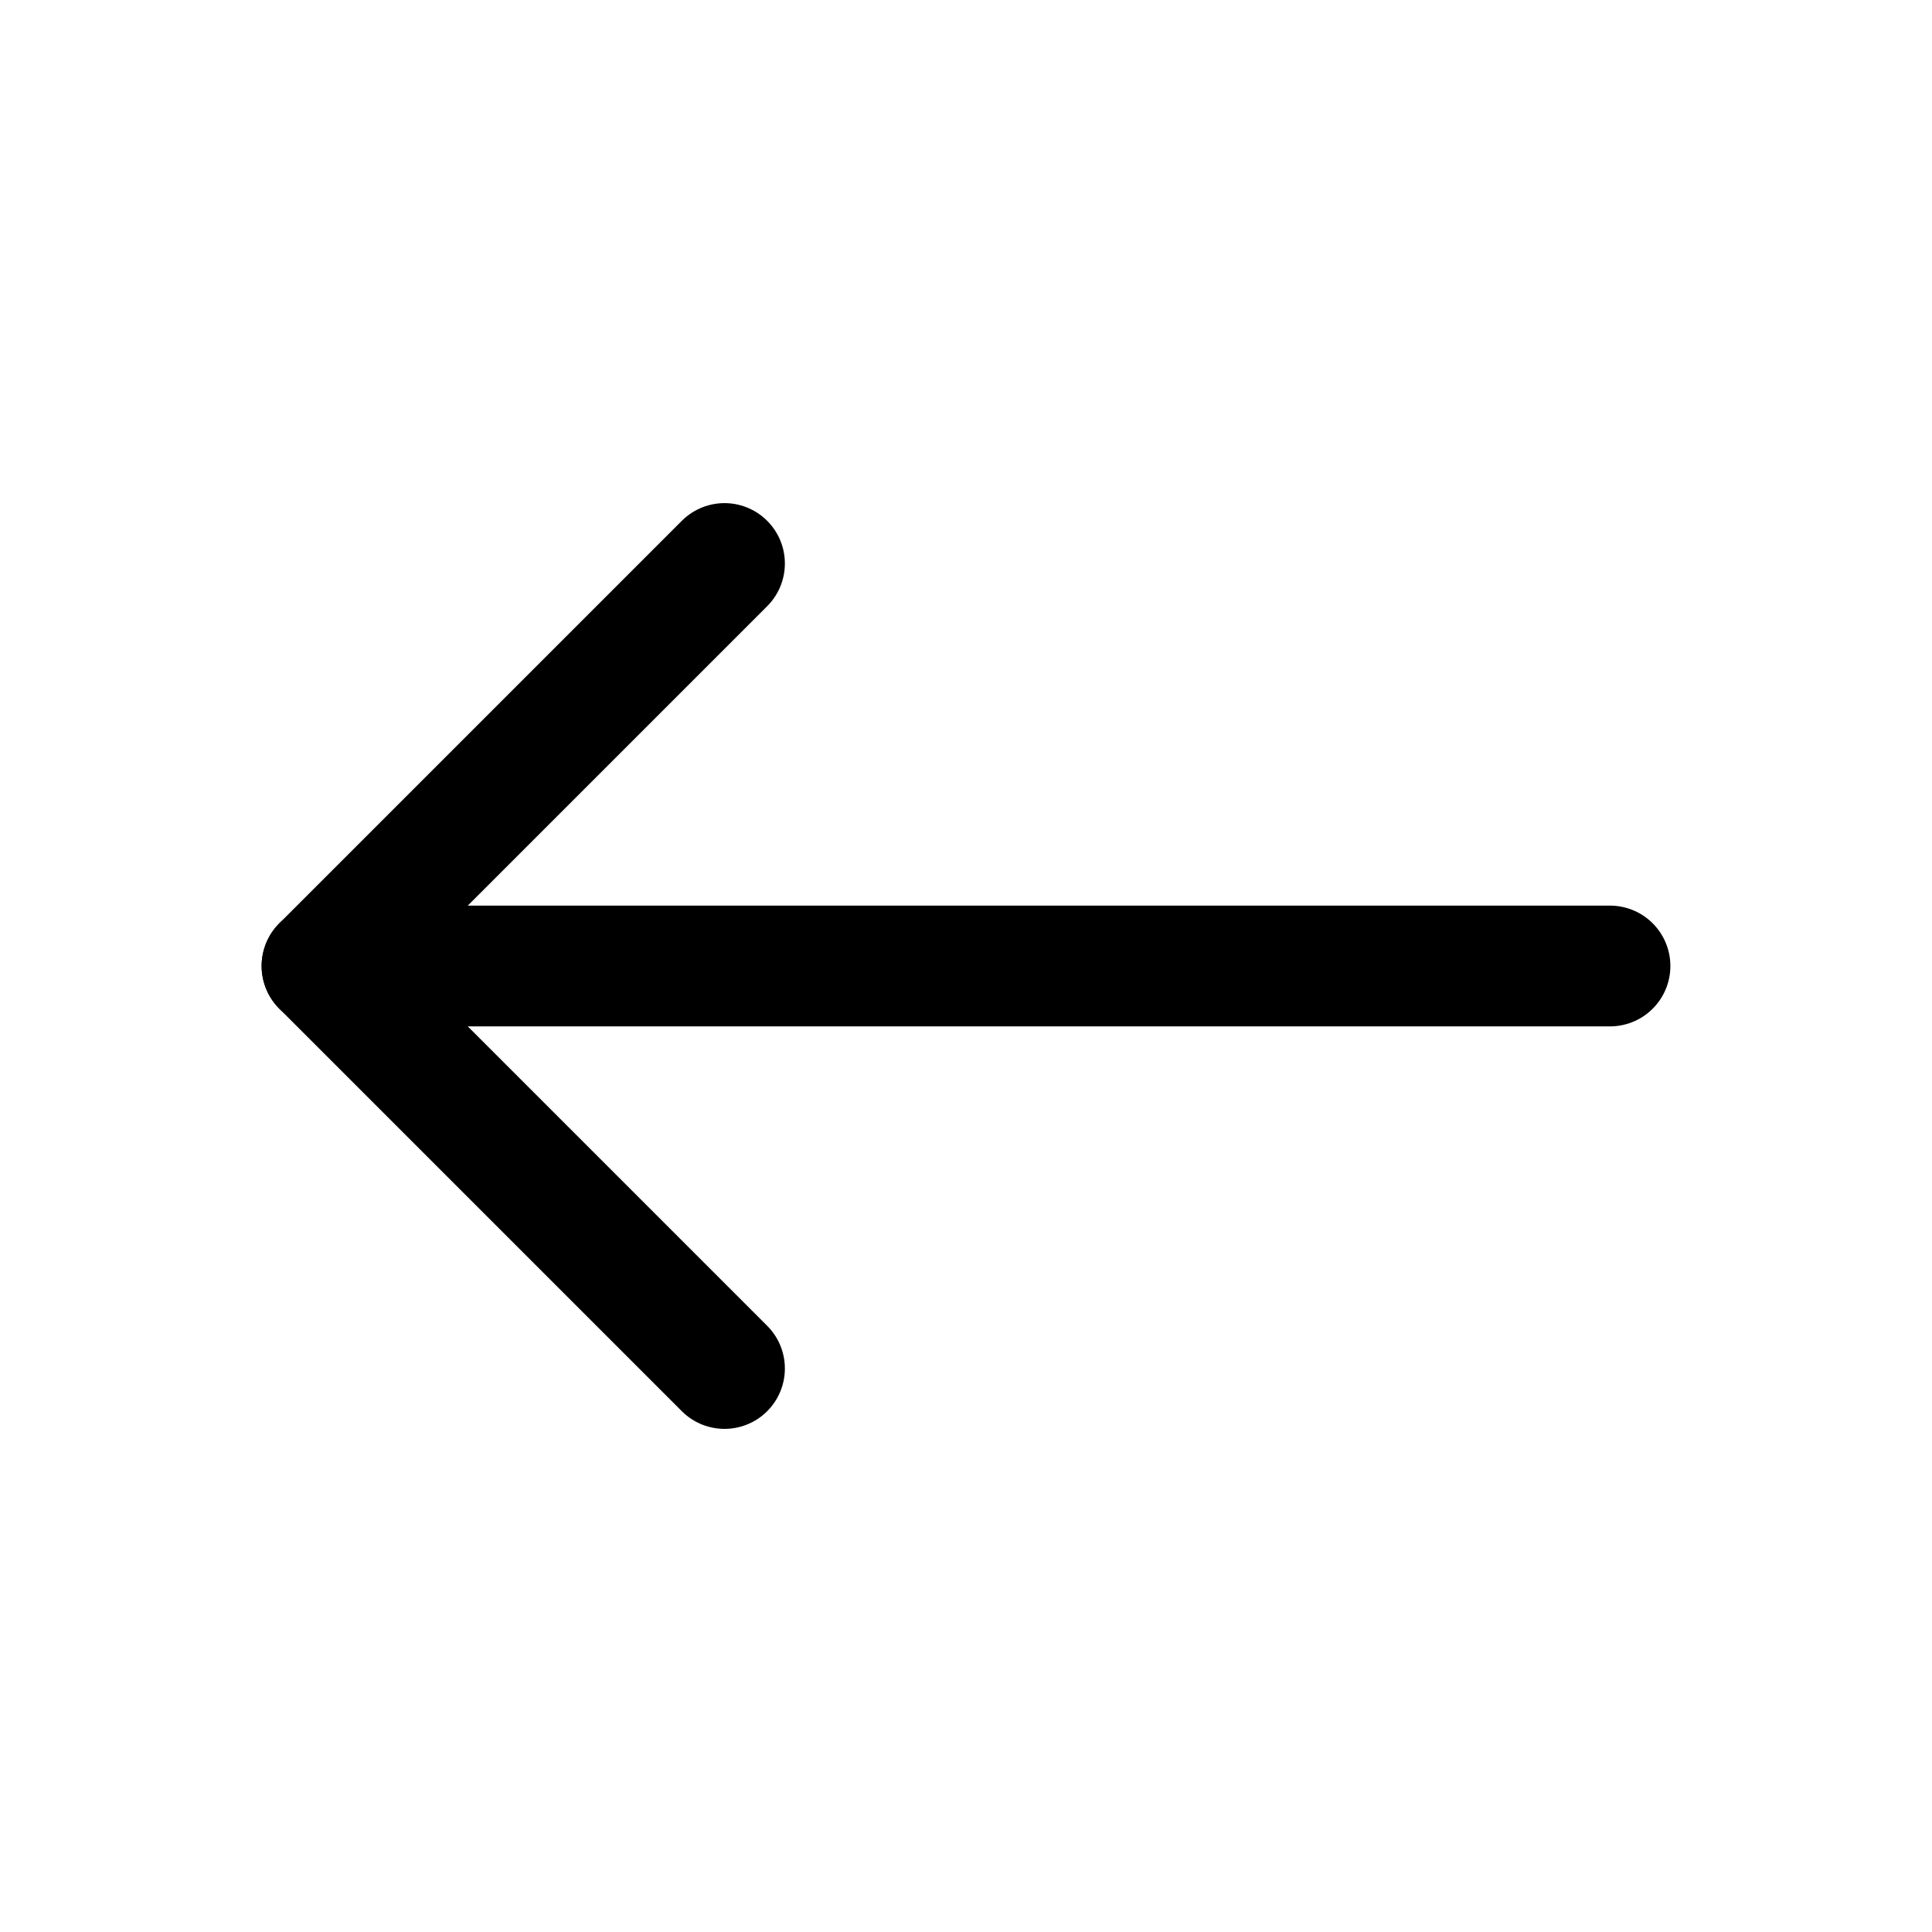
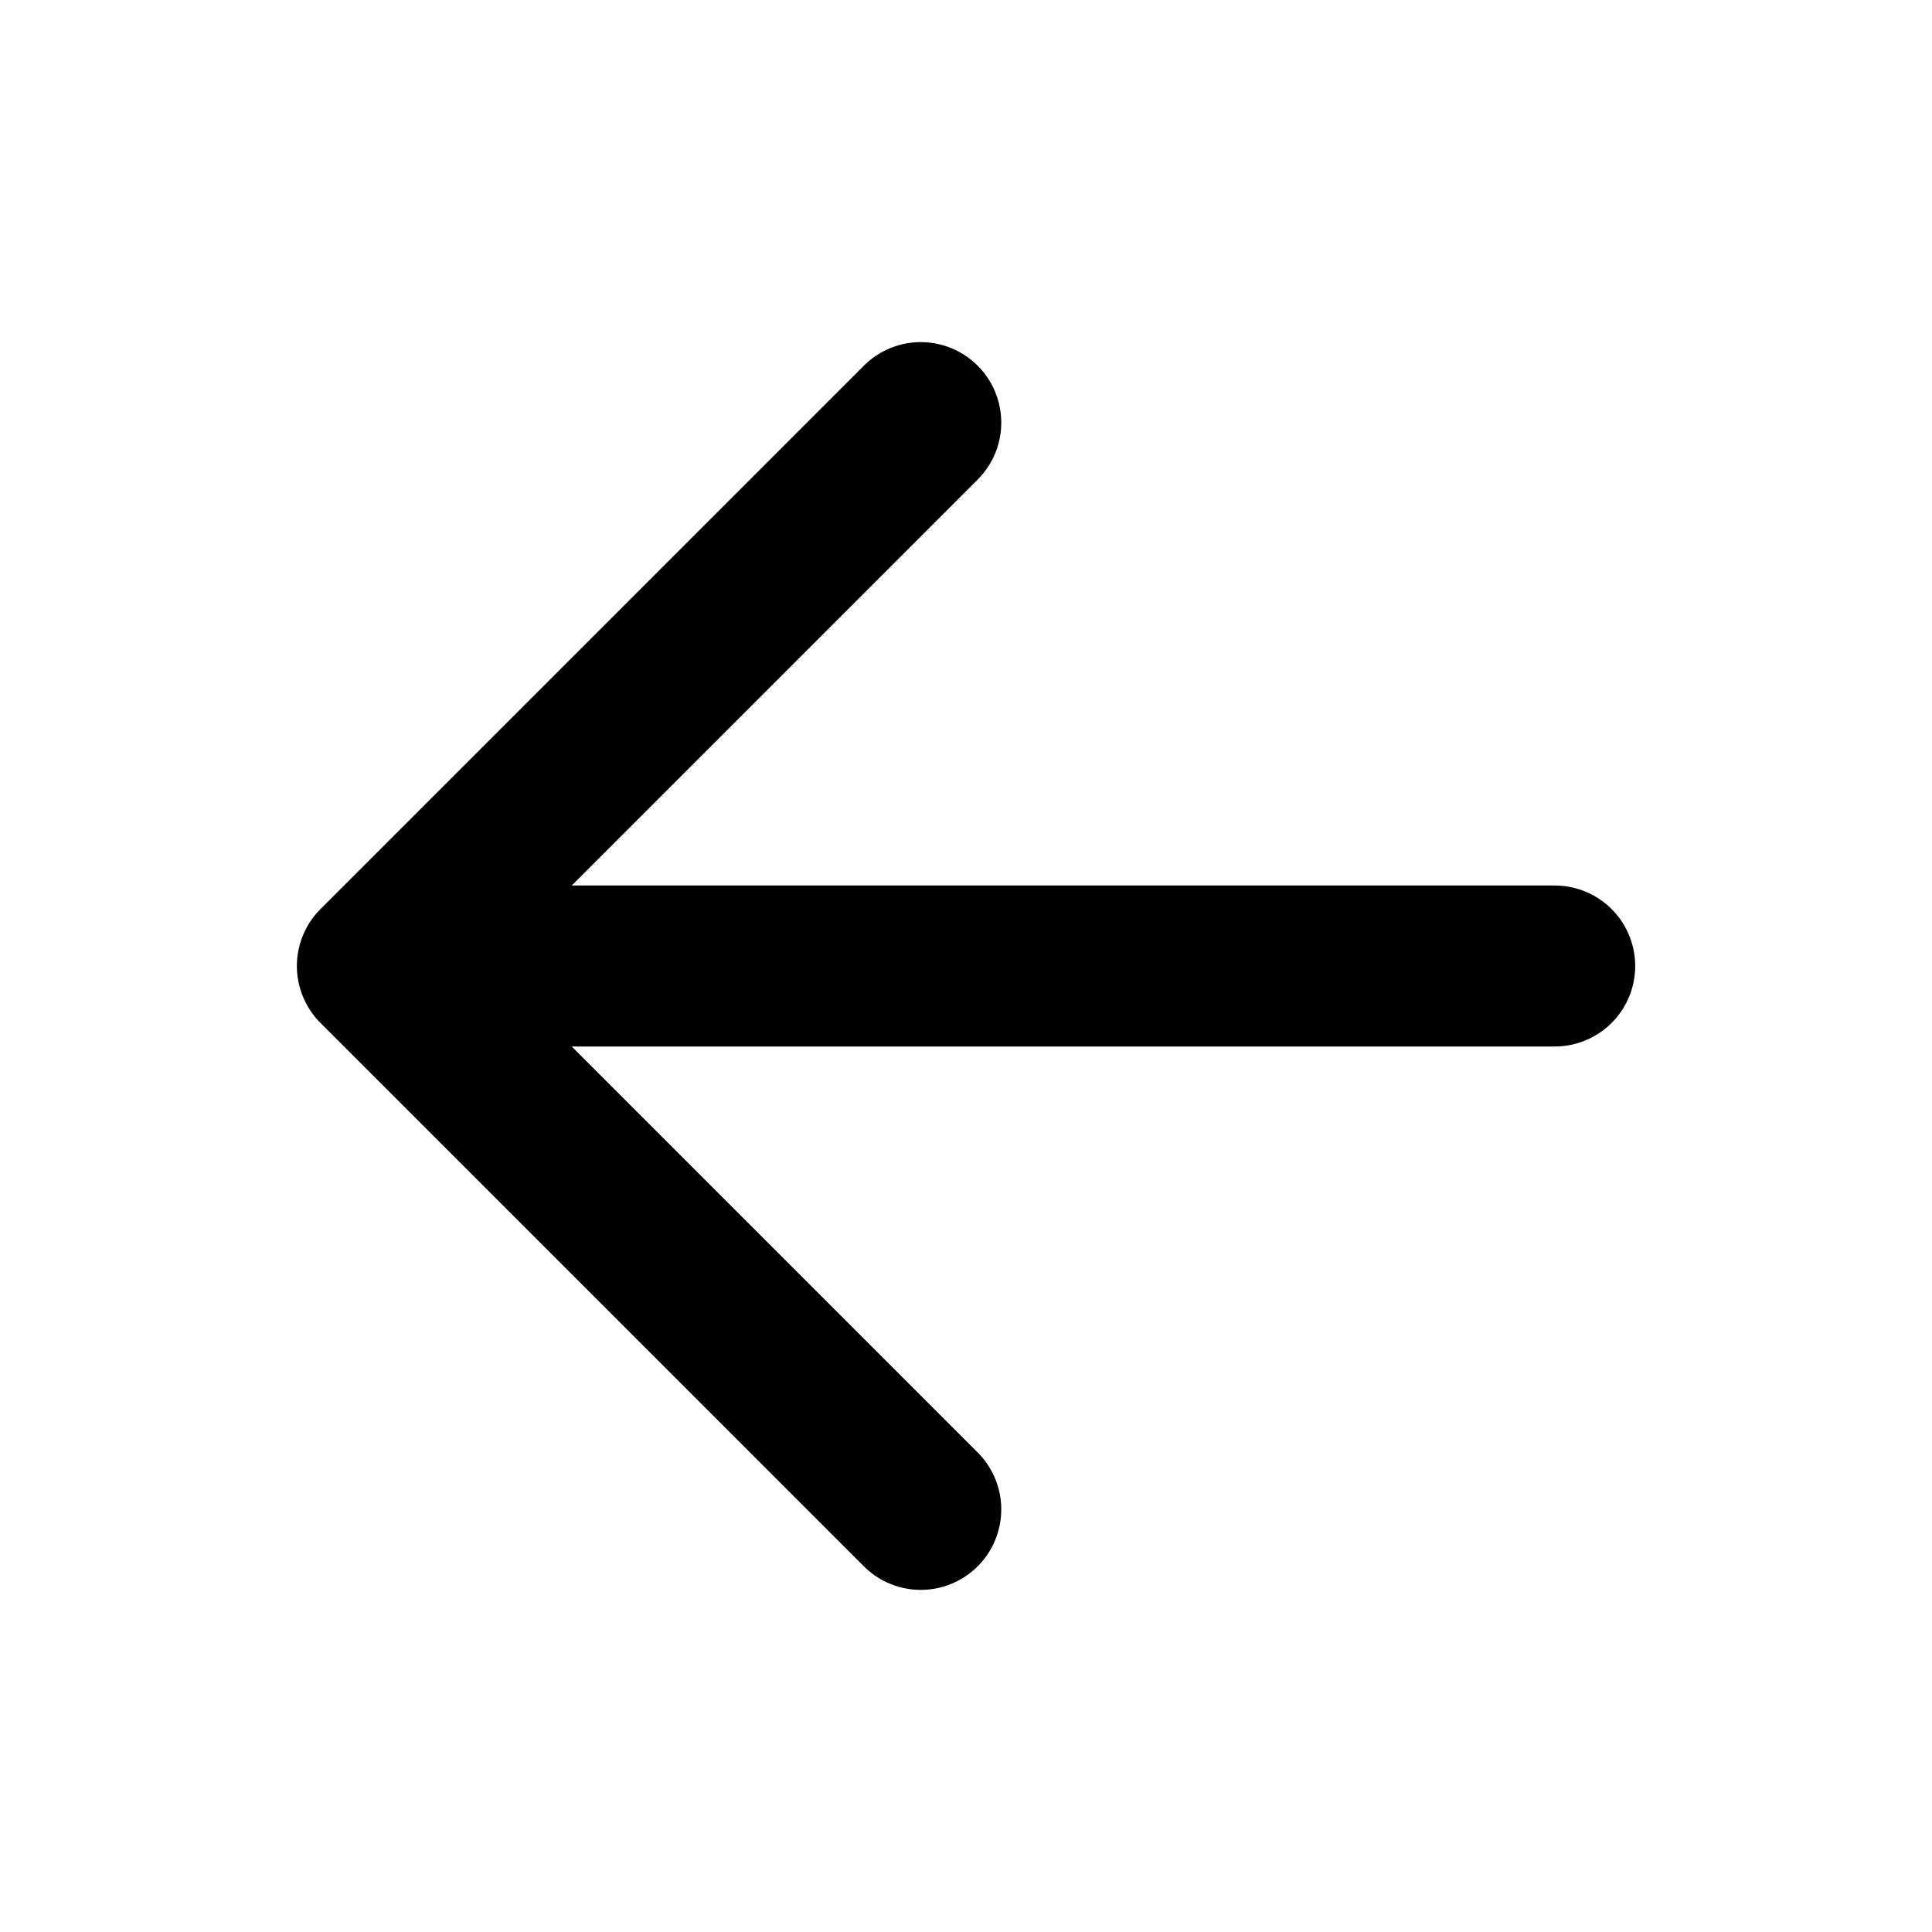
- <svg xmlns="http://www.w3.org/2000/svg" width="24" height="24" viewBox="0 0 24 24" fill="none">
-   <path d="M9 17L4 12L9 7" stroke="currentColor" stroke-width="1.5" stroke-linecap="round" stroke-linejoin="round" />
-   <path d="M4 12H20" stroke="currentColor" stroke-width="1.5" stroke-linecap="round" stroke-linejoin="round" />
+ <svg xmlns="http://www.w3.org/2000/svg" viewBox="0 0 24 24" width="24" height="24">
+   <path fill="none" stroke="currentColor" stroke-linecap="round" stroke-linejoin="round" stroke-width="2" d="M11.438 18.75 4.688 12l6.75 -6.75M5.625 12h13.688" />
</svg>
